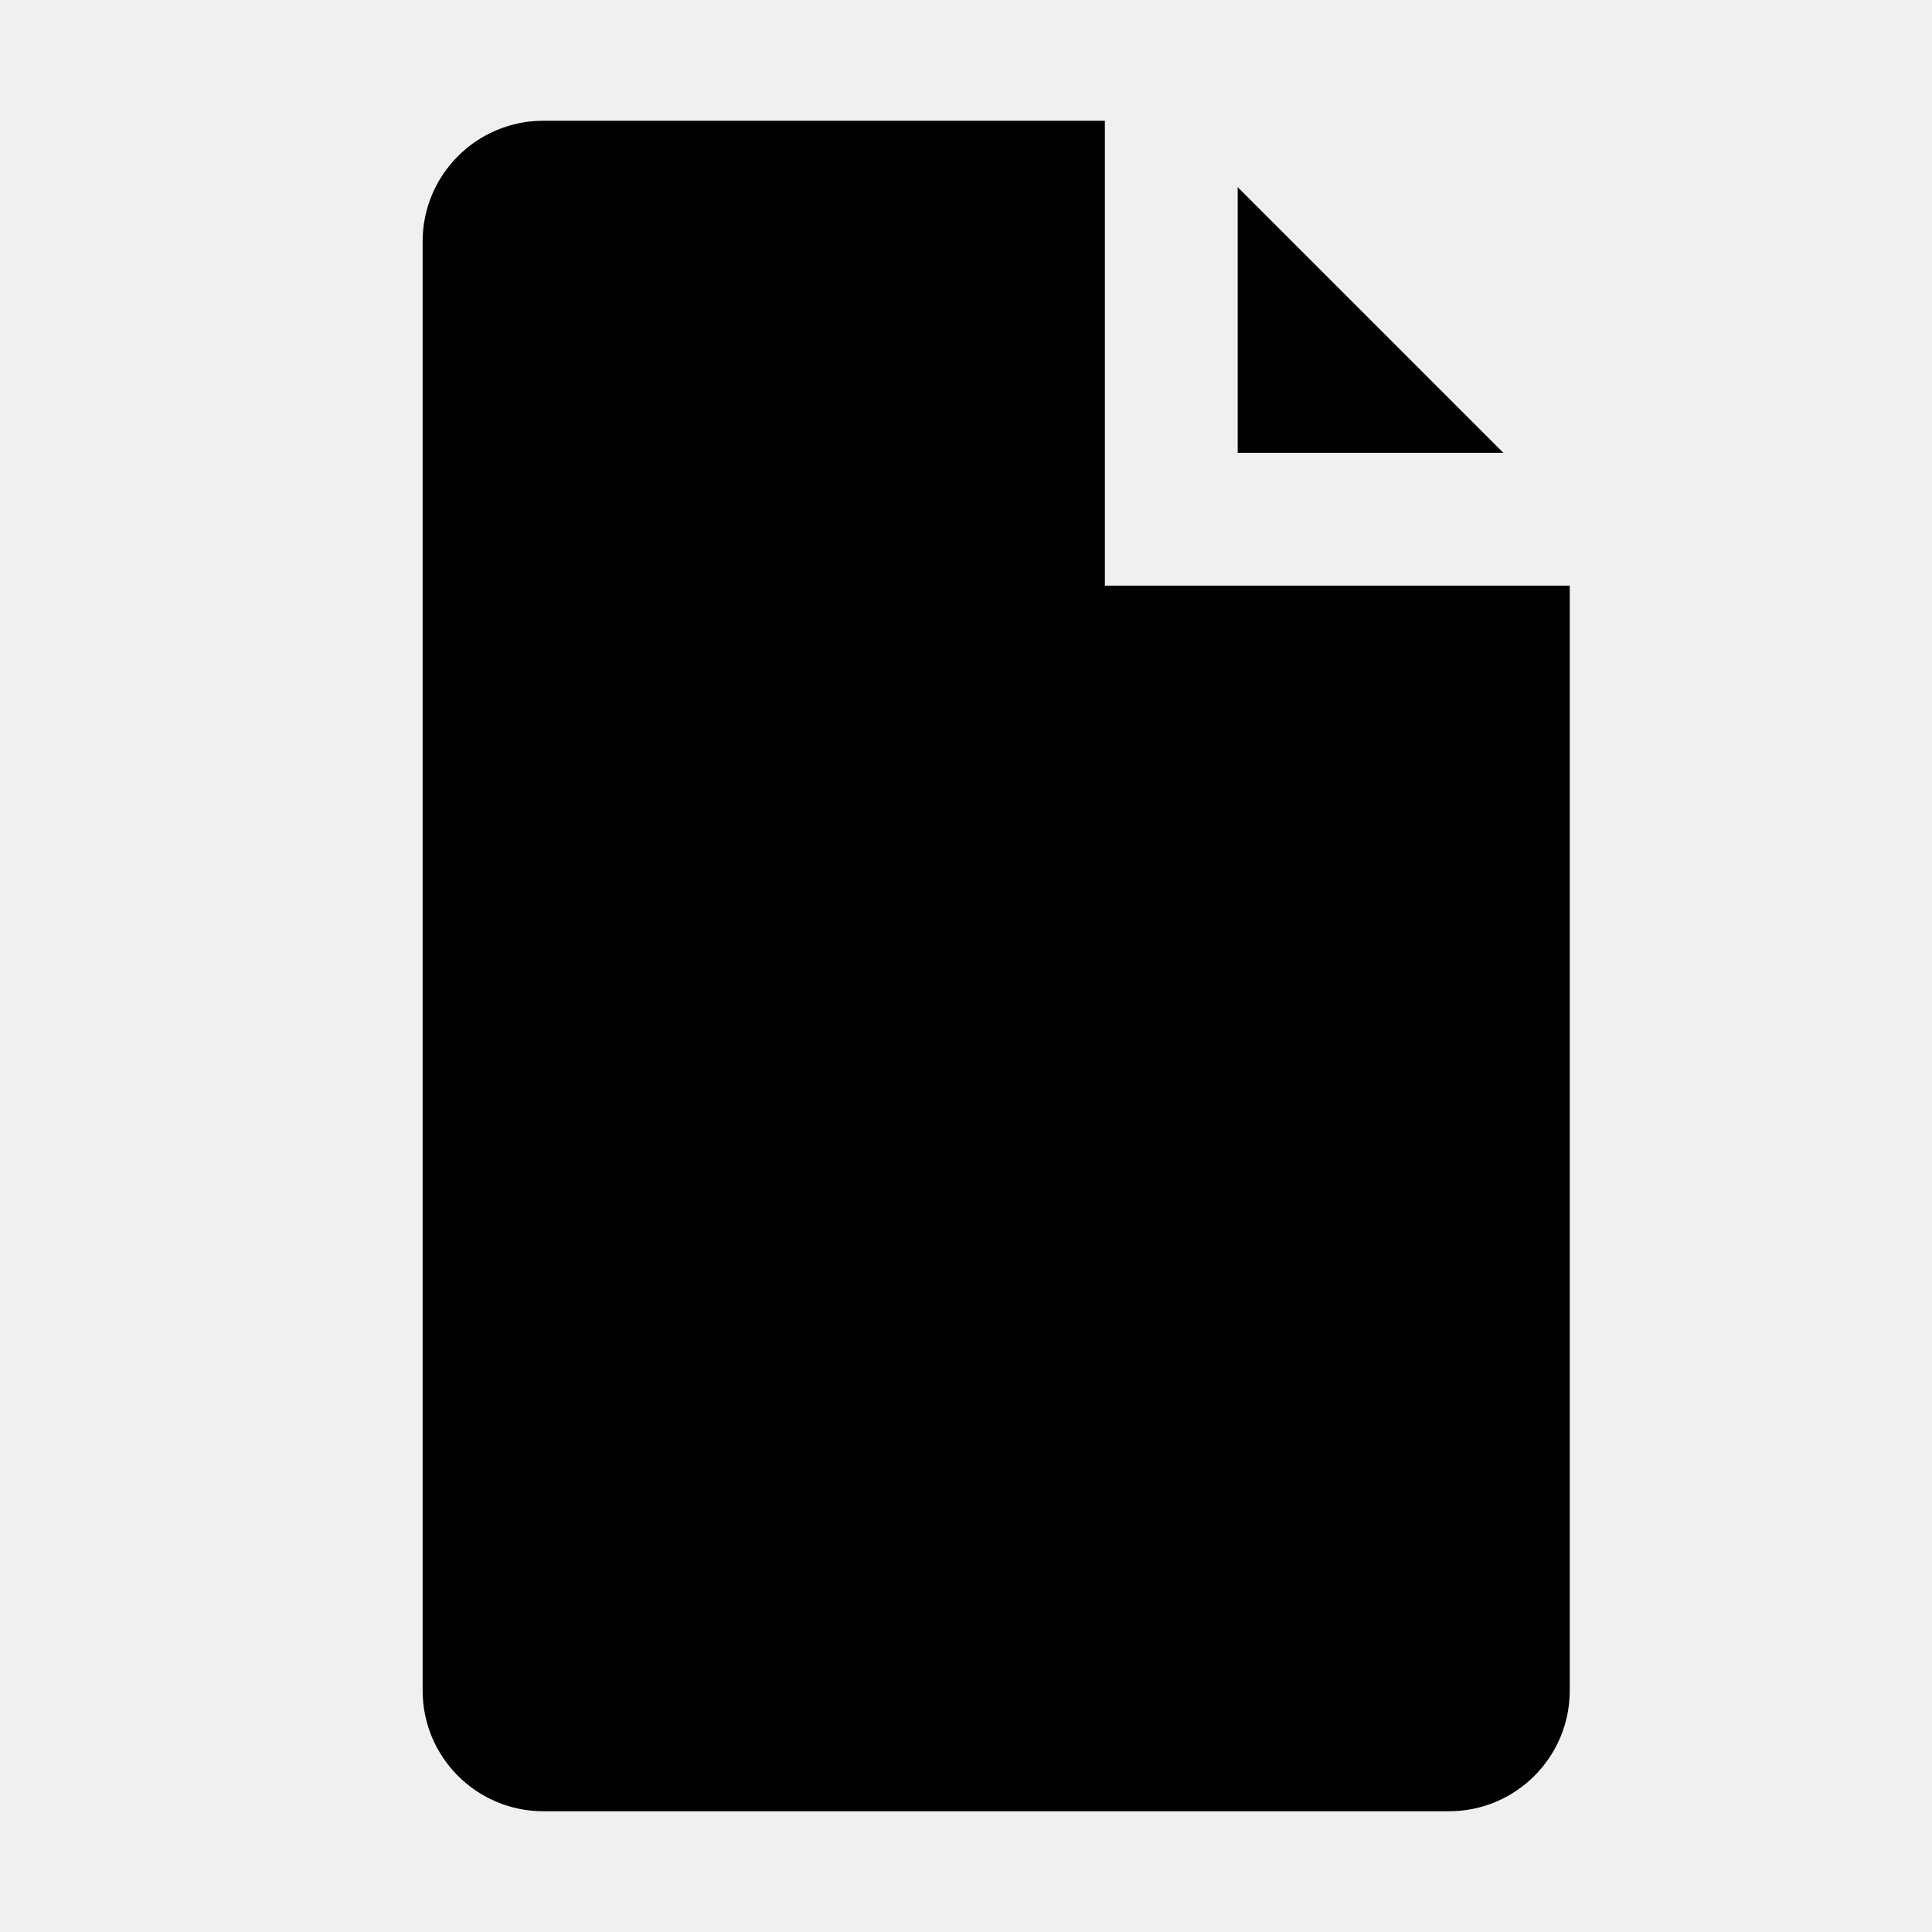
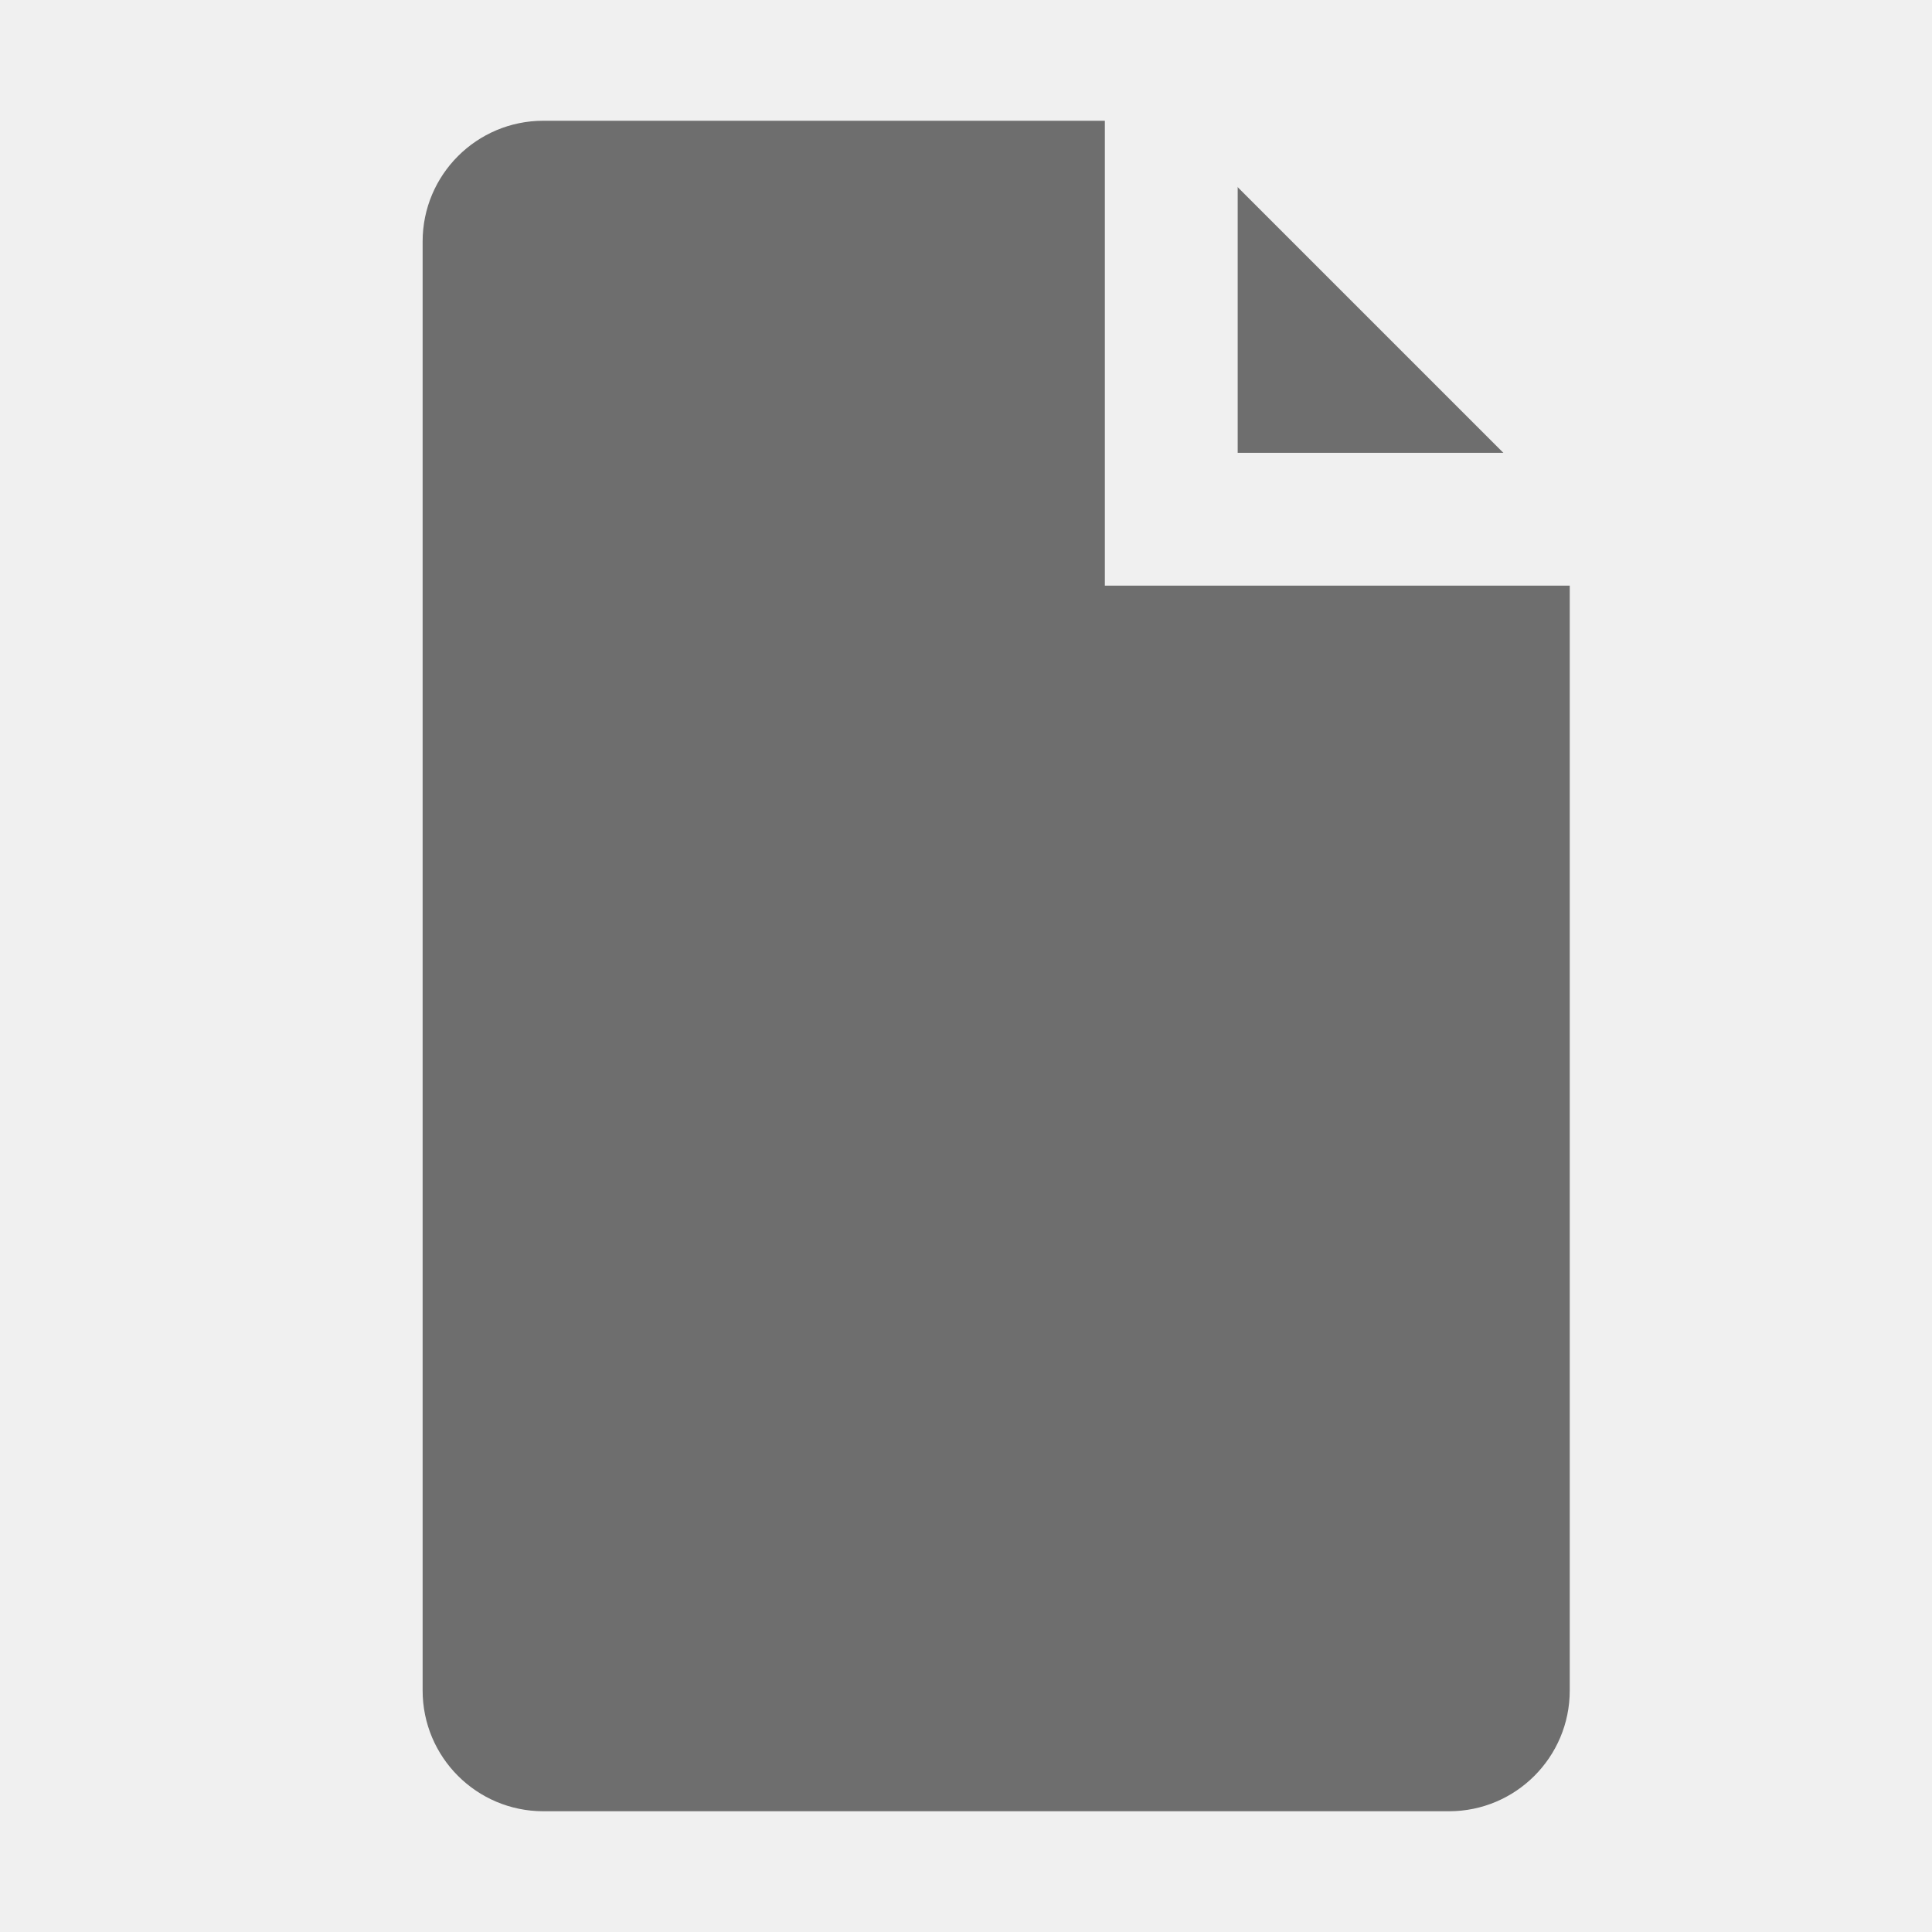
<svg xmlns="http://www.w3.org/2000/svg" width="16" height="16" viewBox="0 0 16 16" fill="none">
  <mask id="cut" maskUnits="userSpaceOnUse" x="0" y="0" width="16" height="16">
    <rect width="16" height="16" fill="#fff" />
    <path d="M9.7 .8v3.5h3.6" stroke="#000" stroke-width="1.1" fill="none" />
  </mask>
-   <path mask="url(#cut)" fill="currentColor" d="M4.5 1h5.2l3.3 3.3V14a1 1 0 0 1-1 1H4.5a1 1 0 0 1-1-1V2a1 1 0 0 1 1-1z" />
+   <path mask="url(#cut)" fill="#6e6e6e" d="M4.5 1h5.2l3.3 3.3V14a1 1 0 0 1-1 1H4.5a1 1 0 0 1-1-1V2a1 1 0 0 1 1-1z" />
</svg>
